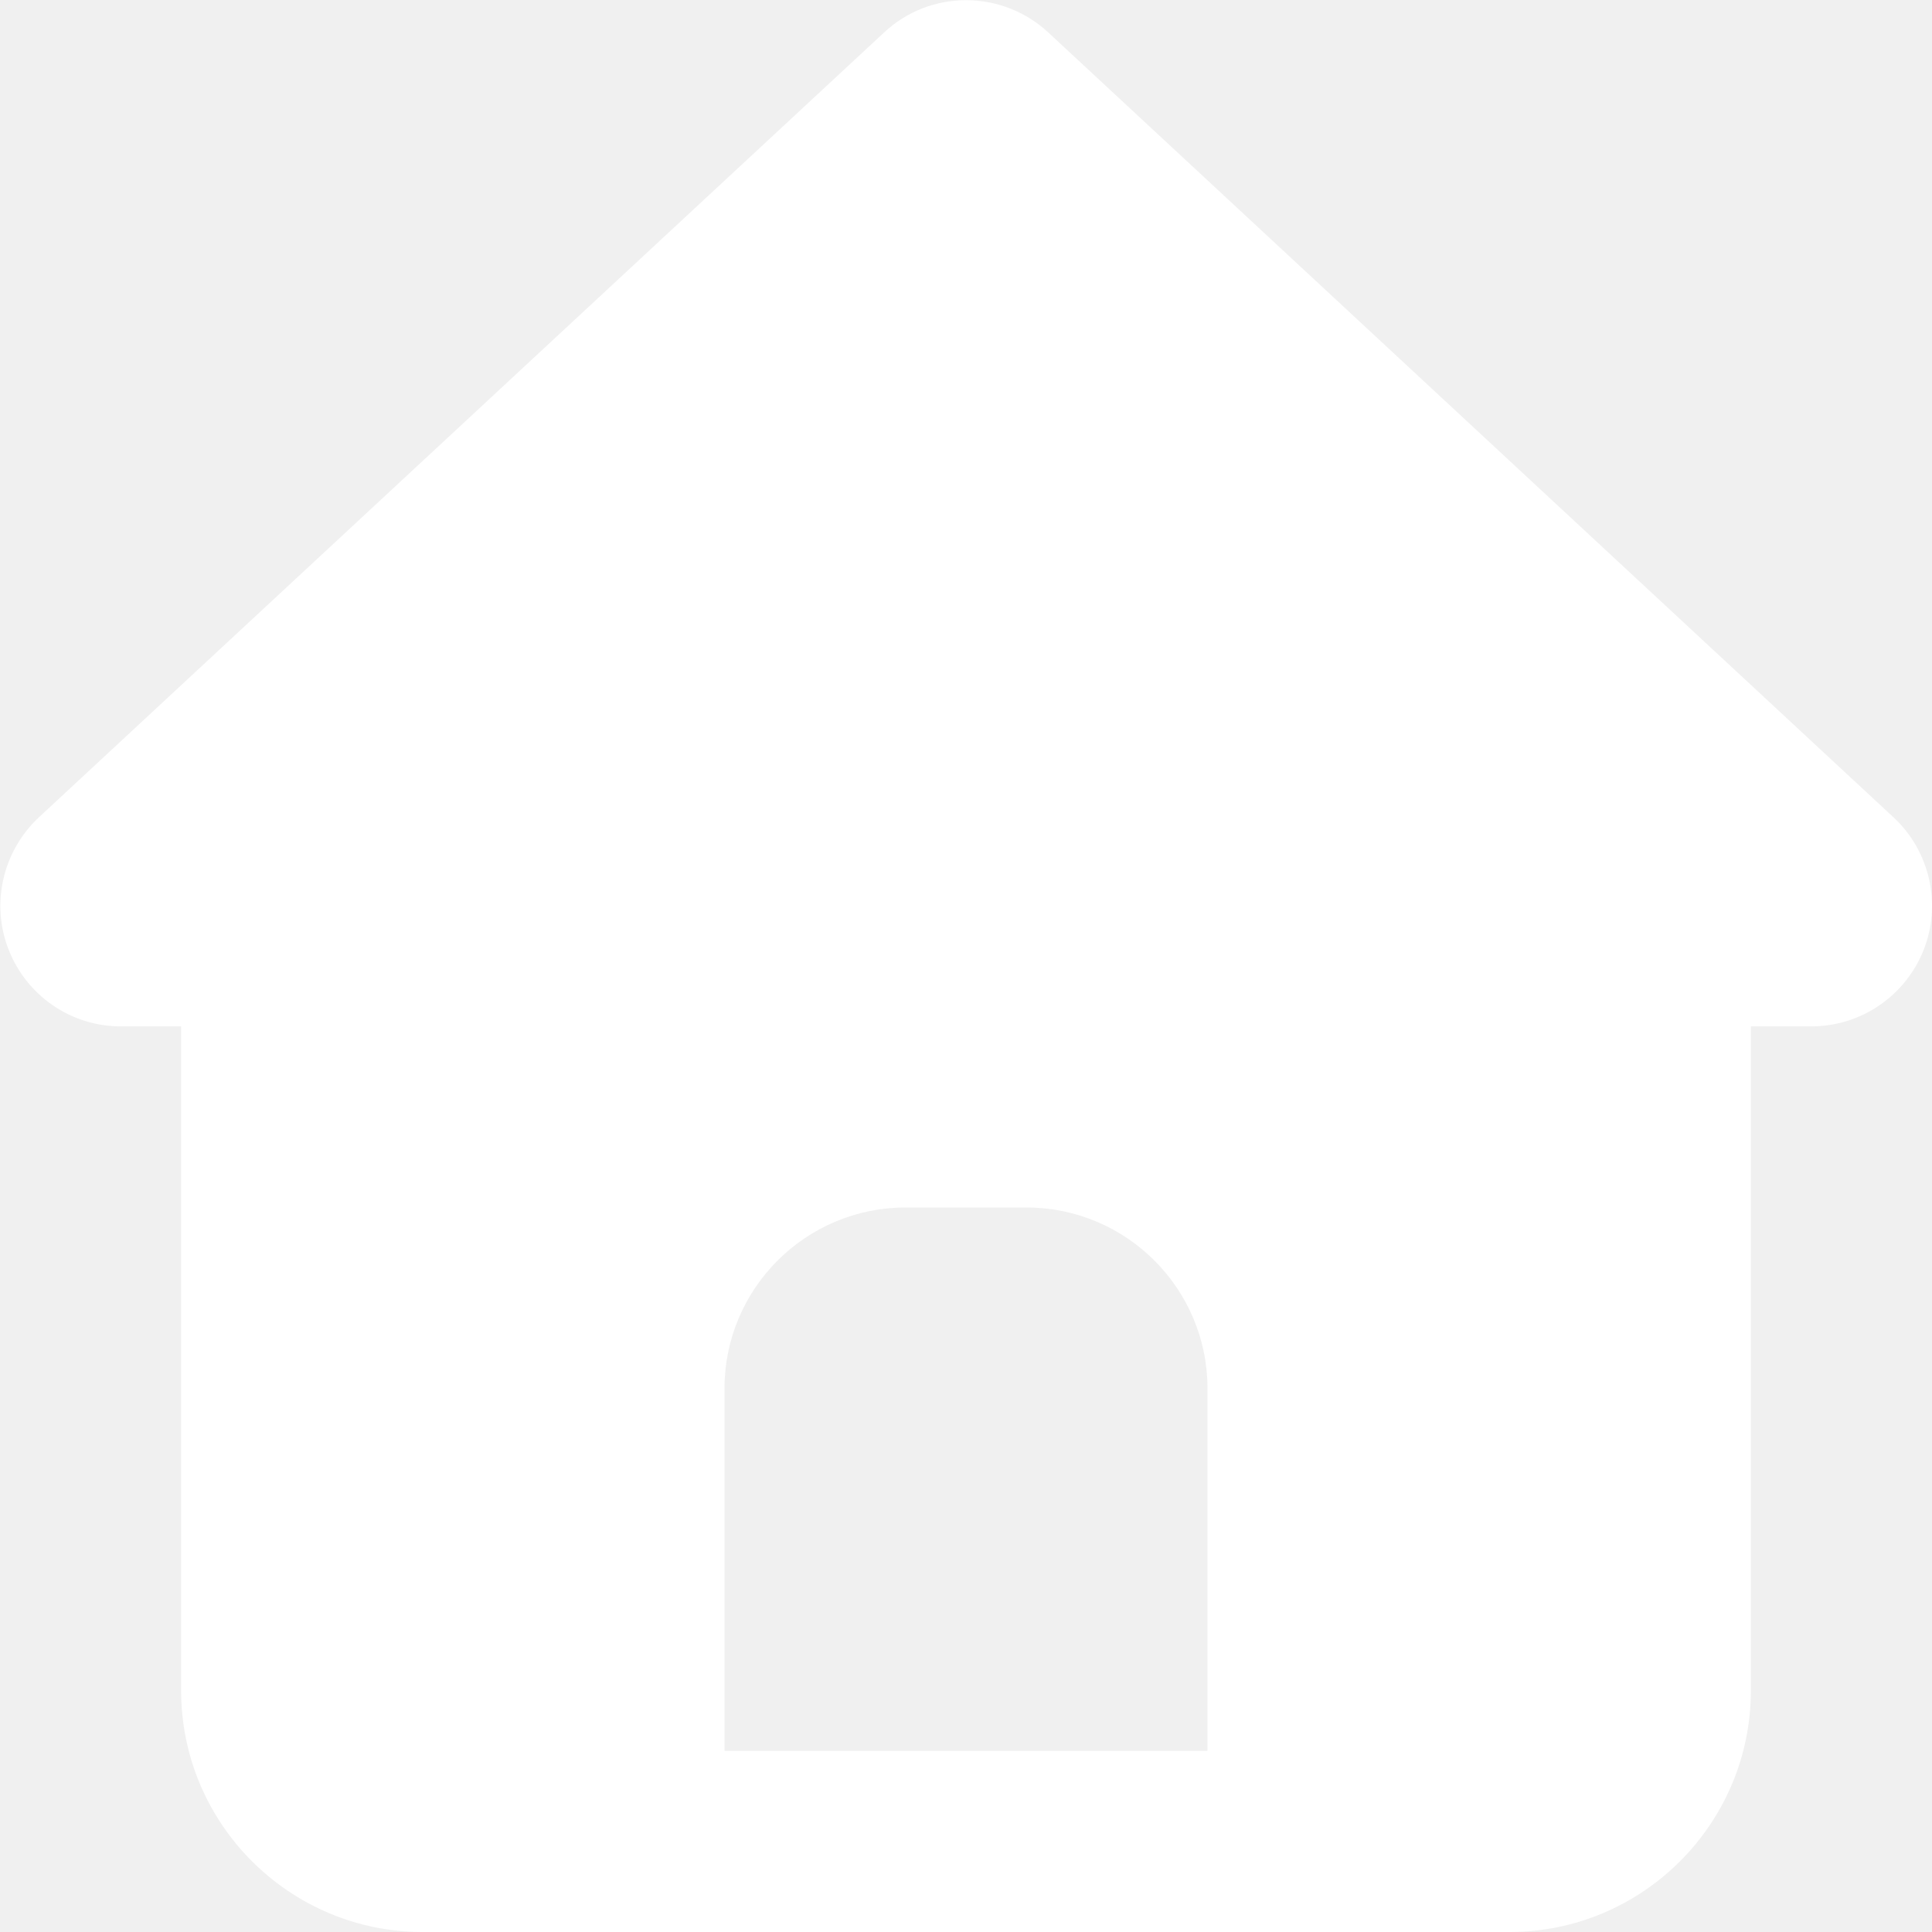
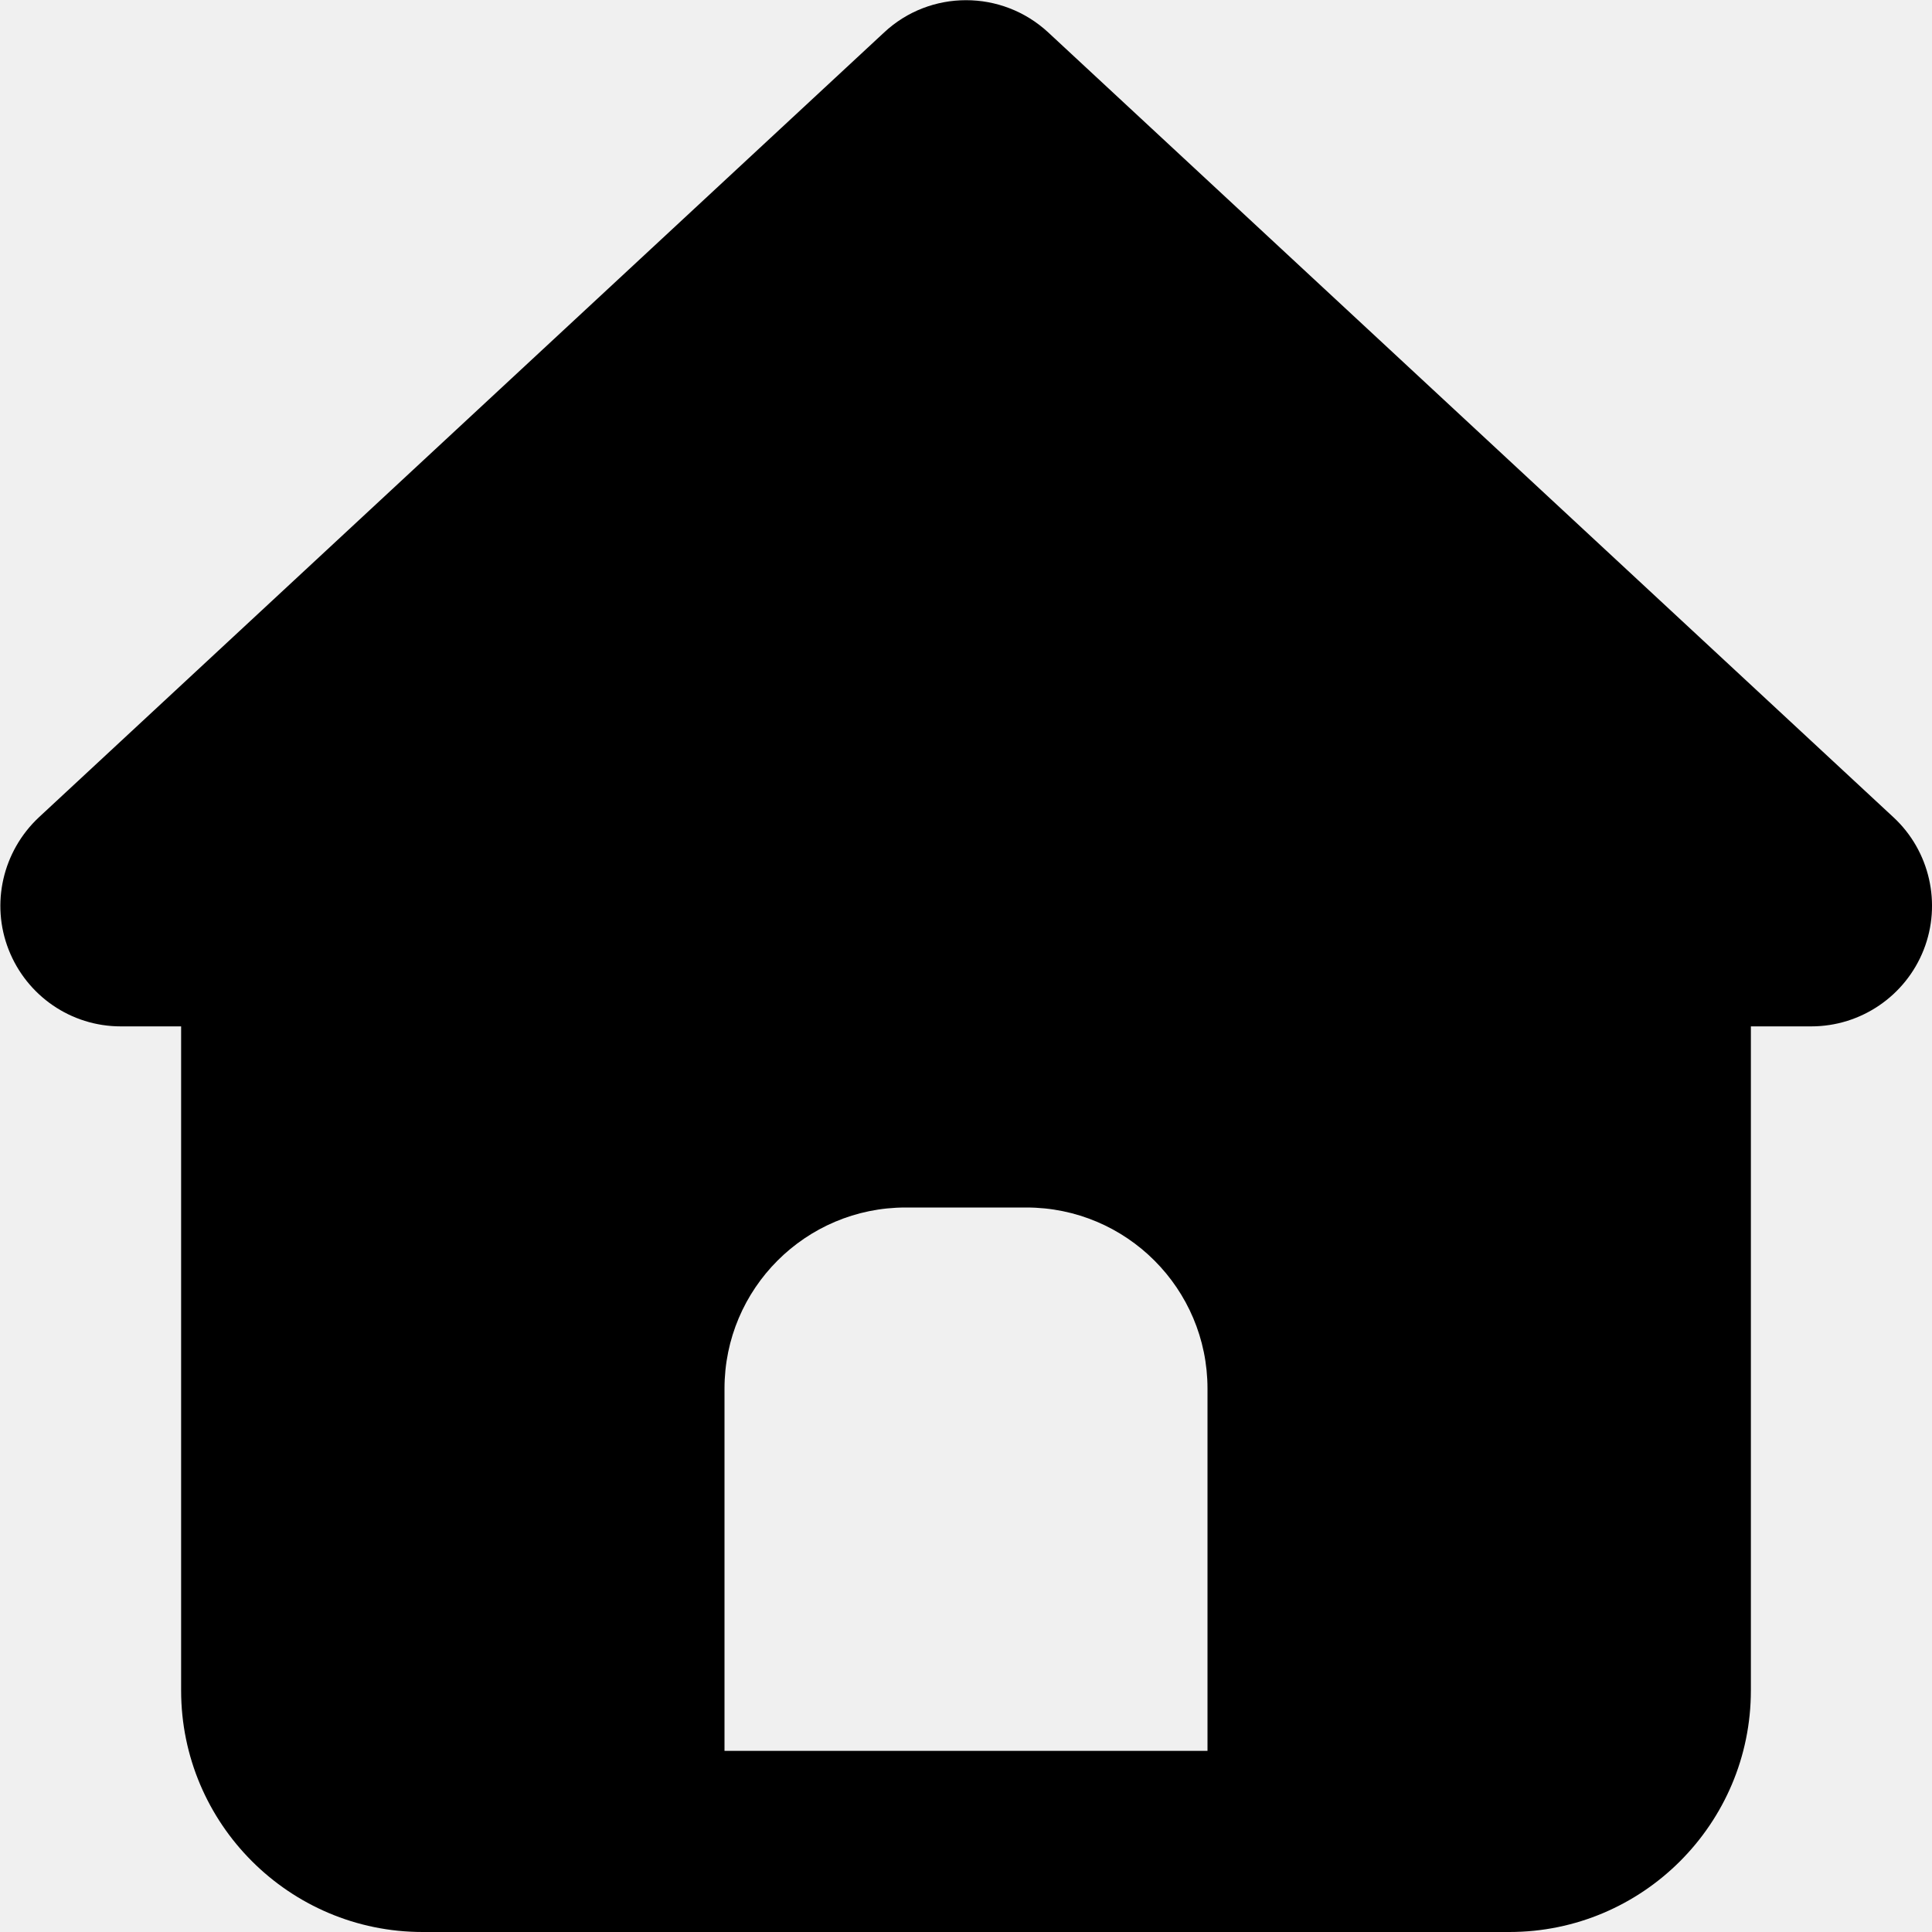
<svg xmlns="http://www.w3.org/2000/svg" width="20" height="20" viewBox="0 0 24 24">
  <defs>
        
      </defs>
  <style>
        
        .svg-container { transform-origin: center center; }
      </style>
  <g class="svg-container">
    <g transform="translate(0, 0) scale(0.046875)">
      <g>
-         <path d="M277.8 8.6c-12.3-11.4-31.3-11.4-43.5 0l-224 208c-9.6 9-12.8 22.9-8 35.1S18.8 272 32 272l16 0 0 176c0 35.3 28.7 64 64 64l288 0c35.3 0 64-28.7 64-64l0-176 16 0c13.2 0 25-8.1 29.8-20.3s1.6-26.2-8-35.1l-224-208zM240 320l32 0c26.5 0 48 21.5 48 48l0 96-128 0 0-96c0-26.5 21.5-48 48-48z" fill="#ffffff" />
+         <path d="M277.8 8.6c-12.3-11.4-31.3-11.4-43.5 0l-224 208c-9.6 9-12.8 22.9-8 35.1S18.8 272 32 272l16 0 0 176c0 35.3 28.7 64 64 64l288 0c35.3 0 64-28.7 64-64l0-176 16 0c13.2 0 25-8.1 29.8-20.3s1.6-26.2-8-35.1l-224-208zM240 320l32 0c26.5 0 48 21.5 48 48l0 96-128 0 0-96c0-26.5 21.5-48 48-48z" fill="currentColor" />
      </g>
    </g>
  </g>
</svg>
